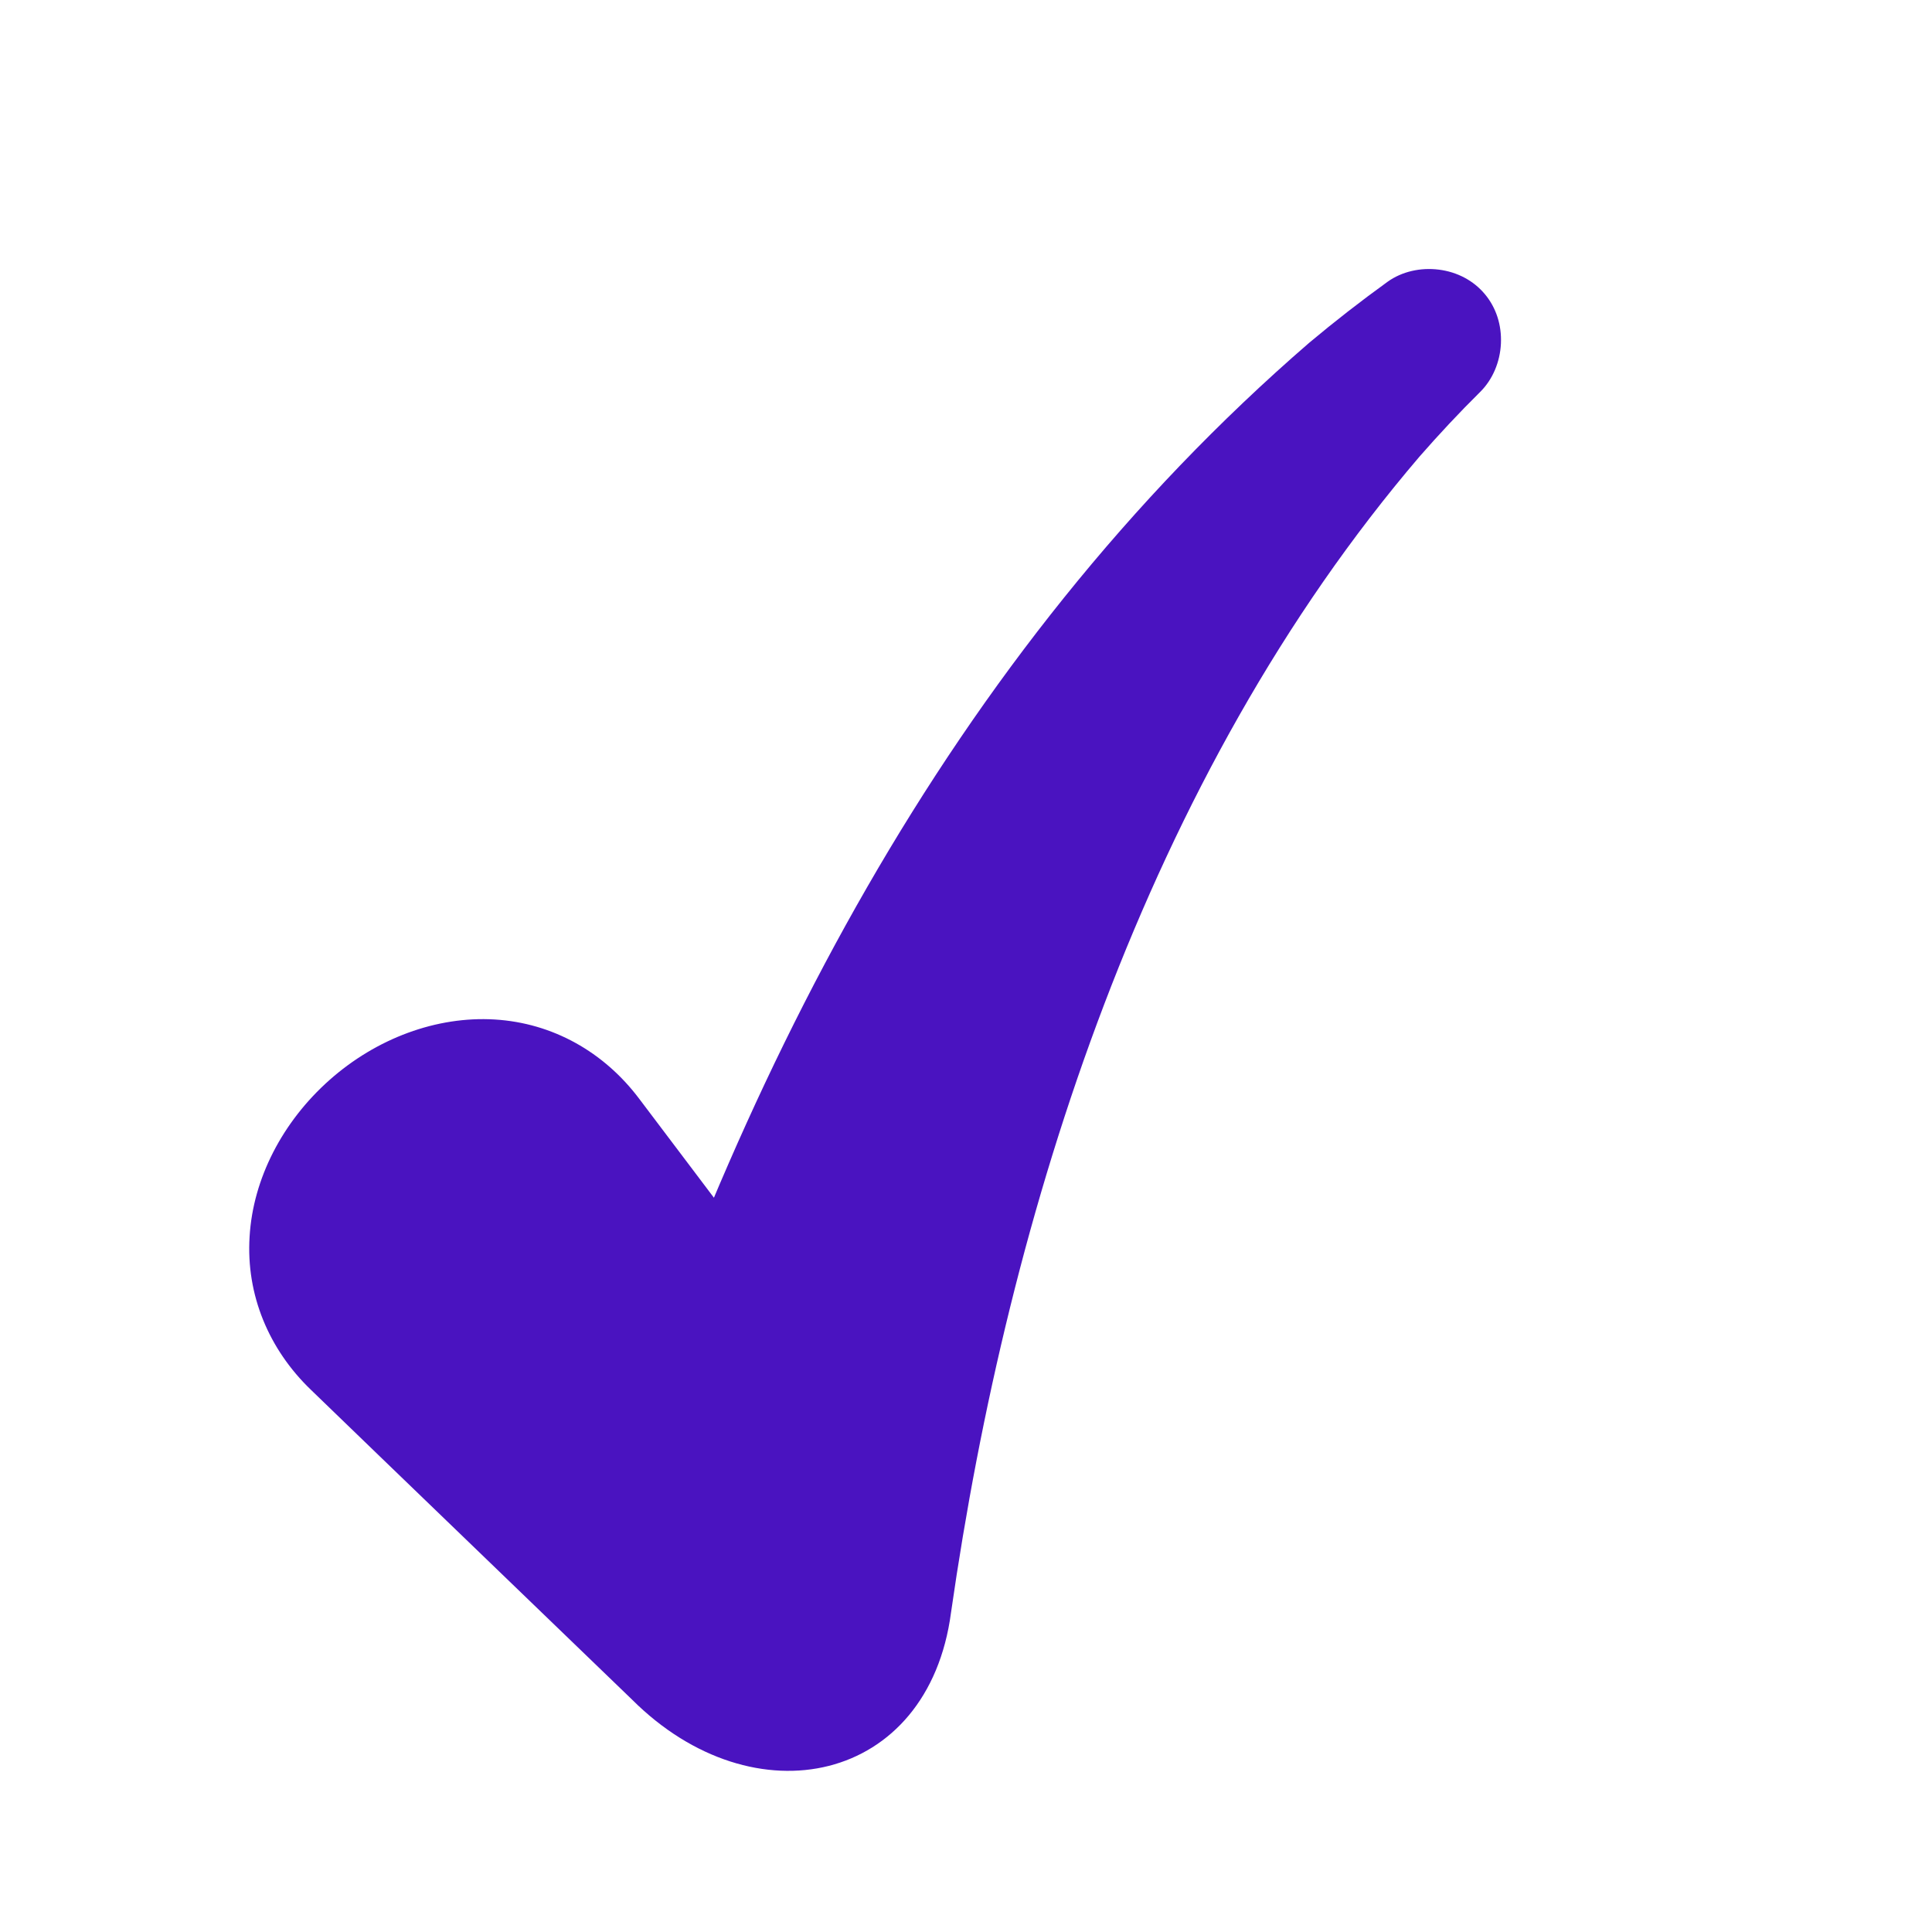
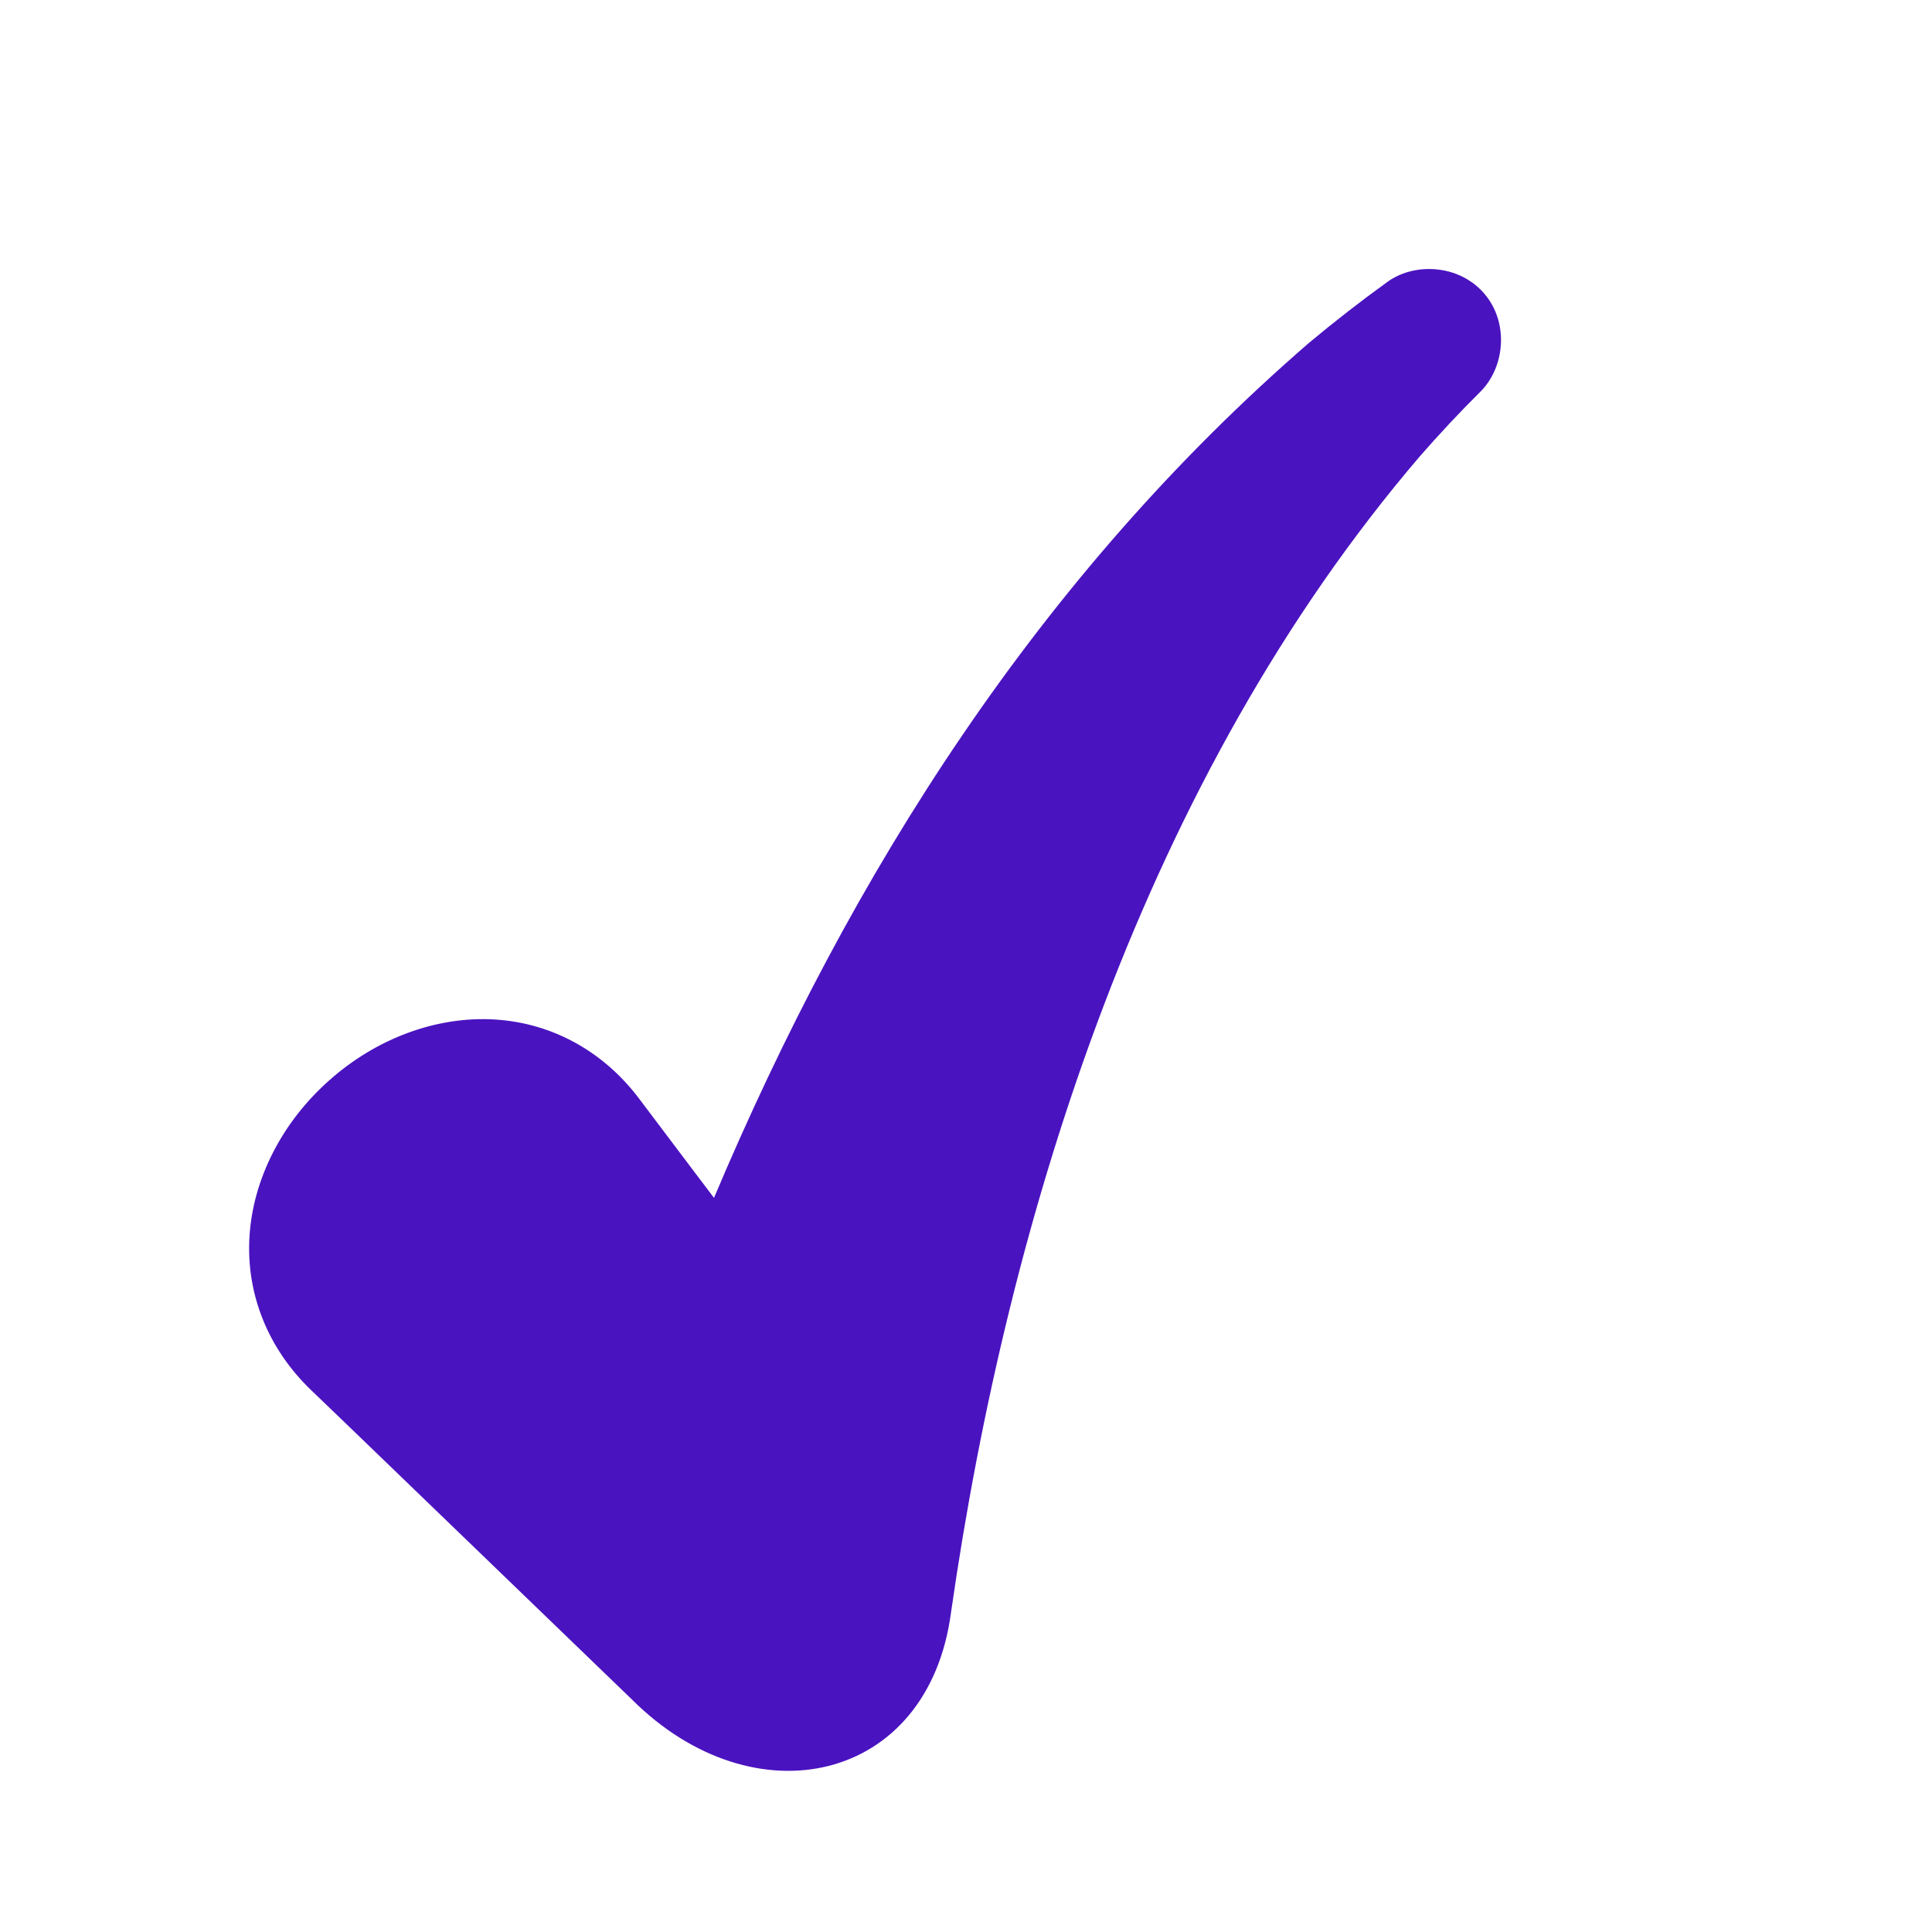
<svg xmlns="http://www.w3.org/2000/svg" width="16" height="16" viewBox="0 0 16 16" fill="none">
-   <path d="M12.258 3.246C12.362 3.143 12.423 2.997 12.43 2.845C12.437 2.693 12.391 2.548 12.297 2.436C12.203 2.323 12.067 2.252 11.916 2.233C11.765 2.214 11.611 2.248 11.492 2.333C11.269 2.494 11.052 2.663 10.842 2.839C7.847 5.43 6.063 8.959 4.878 12.771L7.52 12.05C6.934 11.273 6.349 10.497 5.763 9.721C5.607 9.514 5.45 9.307 5.294 9.1C5.003 8.713 4.578 8.472 4.097 8.443C3.616 8.414 3.118 8.599 2.729 8.944C2.34 9.289 2.095 9.761 2.067 10.242C2.037 10.723 2.226 11.174 2.574 11.509C2.761 11.689 2.948 11.87 3.134 12.05C3.834 12.725 4.534 13.4 5.234 14.075C6.245 15.085 7.689 14.77 7.876 13.354C8.353 10.027 9.492 6.431 11.756 3.781C11.917 3.597 12.084 3.418 12.258 3.246Z" fill="#4A13C0" />
+   <path d="M11.916 2.233C12.067 2.252 12.202 2.324 12.296 2.436C12.39 2.548 12.437 2.693 12.43 2.845C12.423 2.997 12.362 3.143 12.258 3.246C12.084 3.418 11.917 3.598 11.756 3.782C9.492 6.431 8.353 10.027 7.876 13.353C7.689 14.77 6.245 15.085 5.234 14.075C4.534 13.4 3.834 12.725 3.135 12.05C2.948 11.869 2.76 11.689 2.573 11.509C2.225 11.174 2.037 10.723 2.066 10.242C2.095 9.761 2.339 9.289 2.729 8.945C3.118 8.599 3.617 8.414 4.097 8.443C4.579 8.472 5.003 8.713 5.294 9.1C5.45 9.307 5.606 9.514 5.763 9.722C5.813 9.788 5.863 9.854 5.913 9.92C7.053 7.22 8.611 4.769 10.841 2.839C11.052 2.663 11.269 2.494 11.492 2.333C11.611 2.248 11.765 2.214 11.916 2.233Z" fill="#4A13C0" />
</svg>
